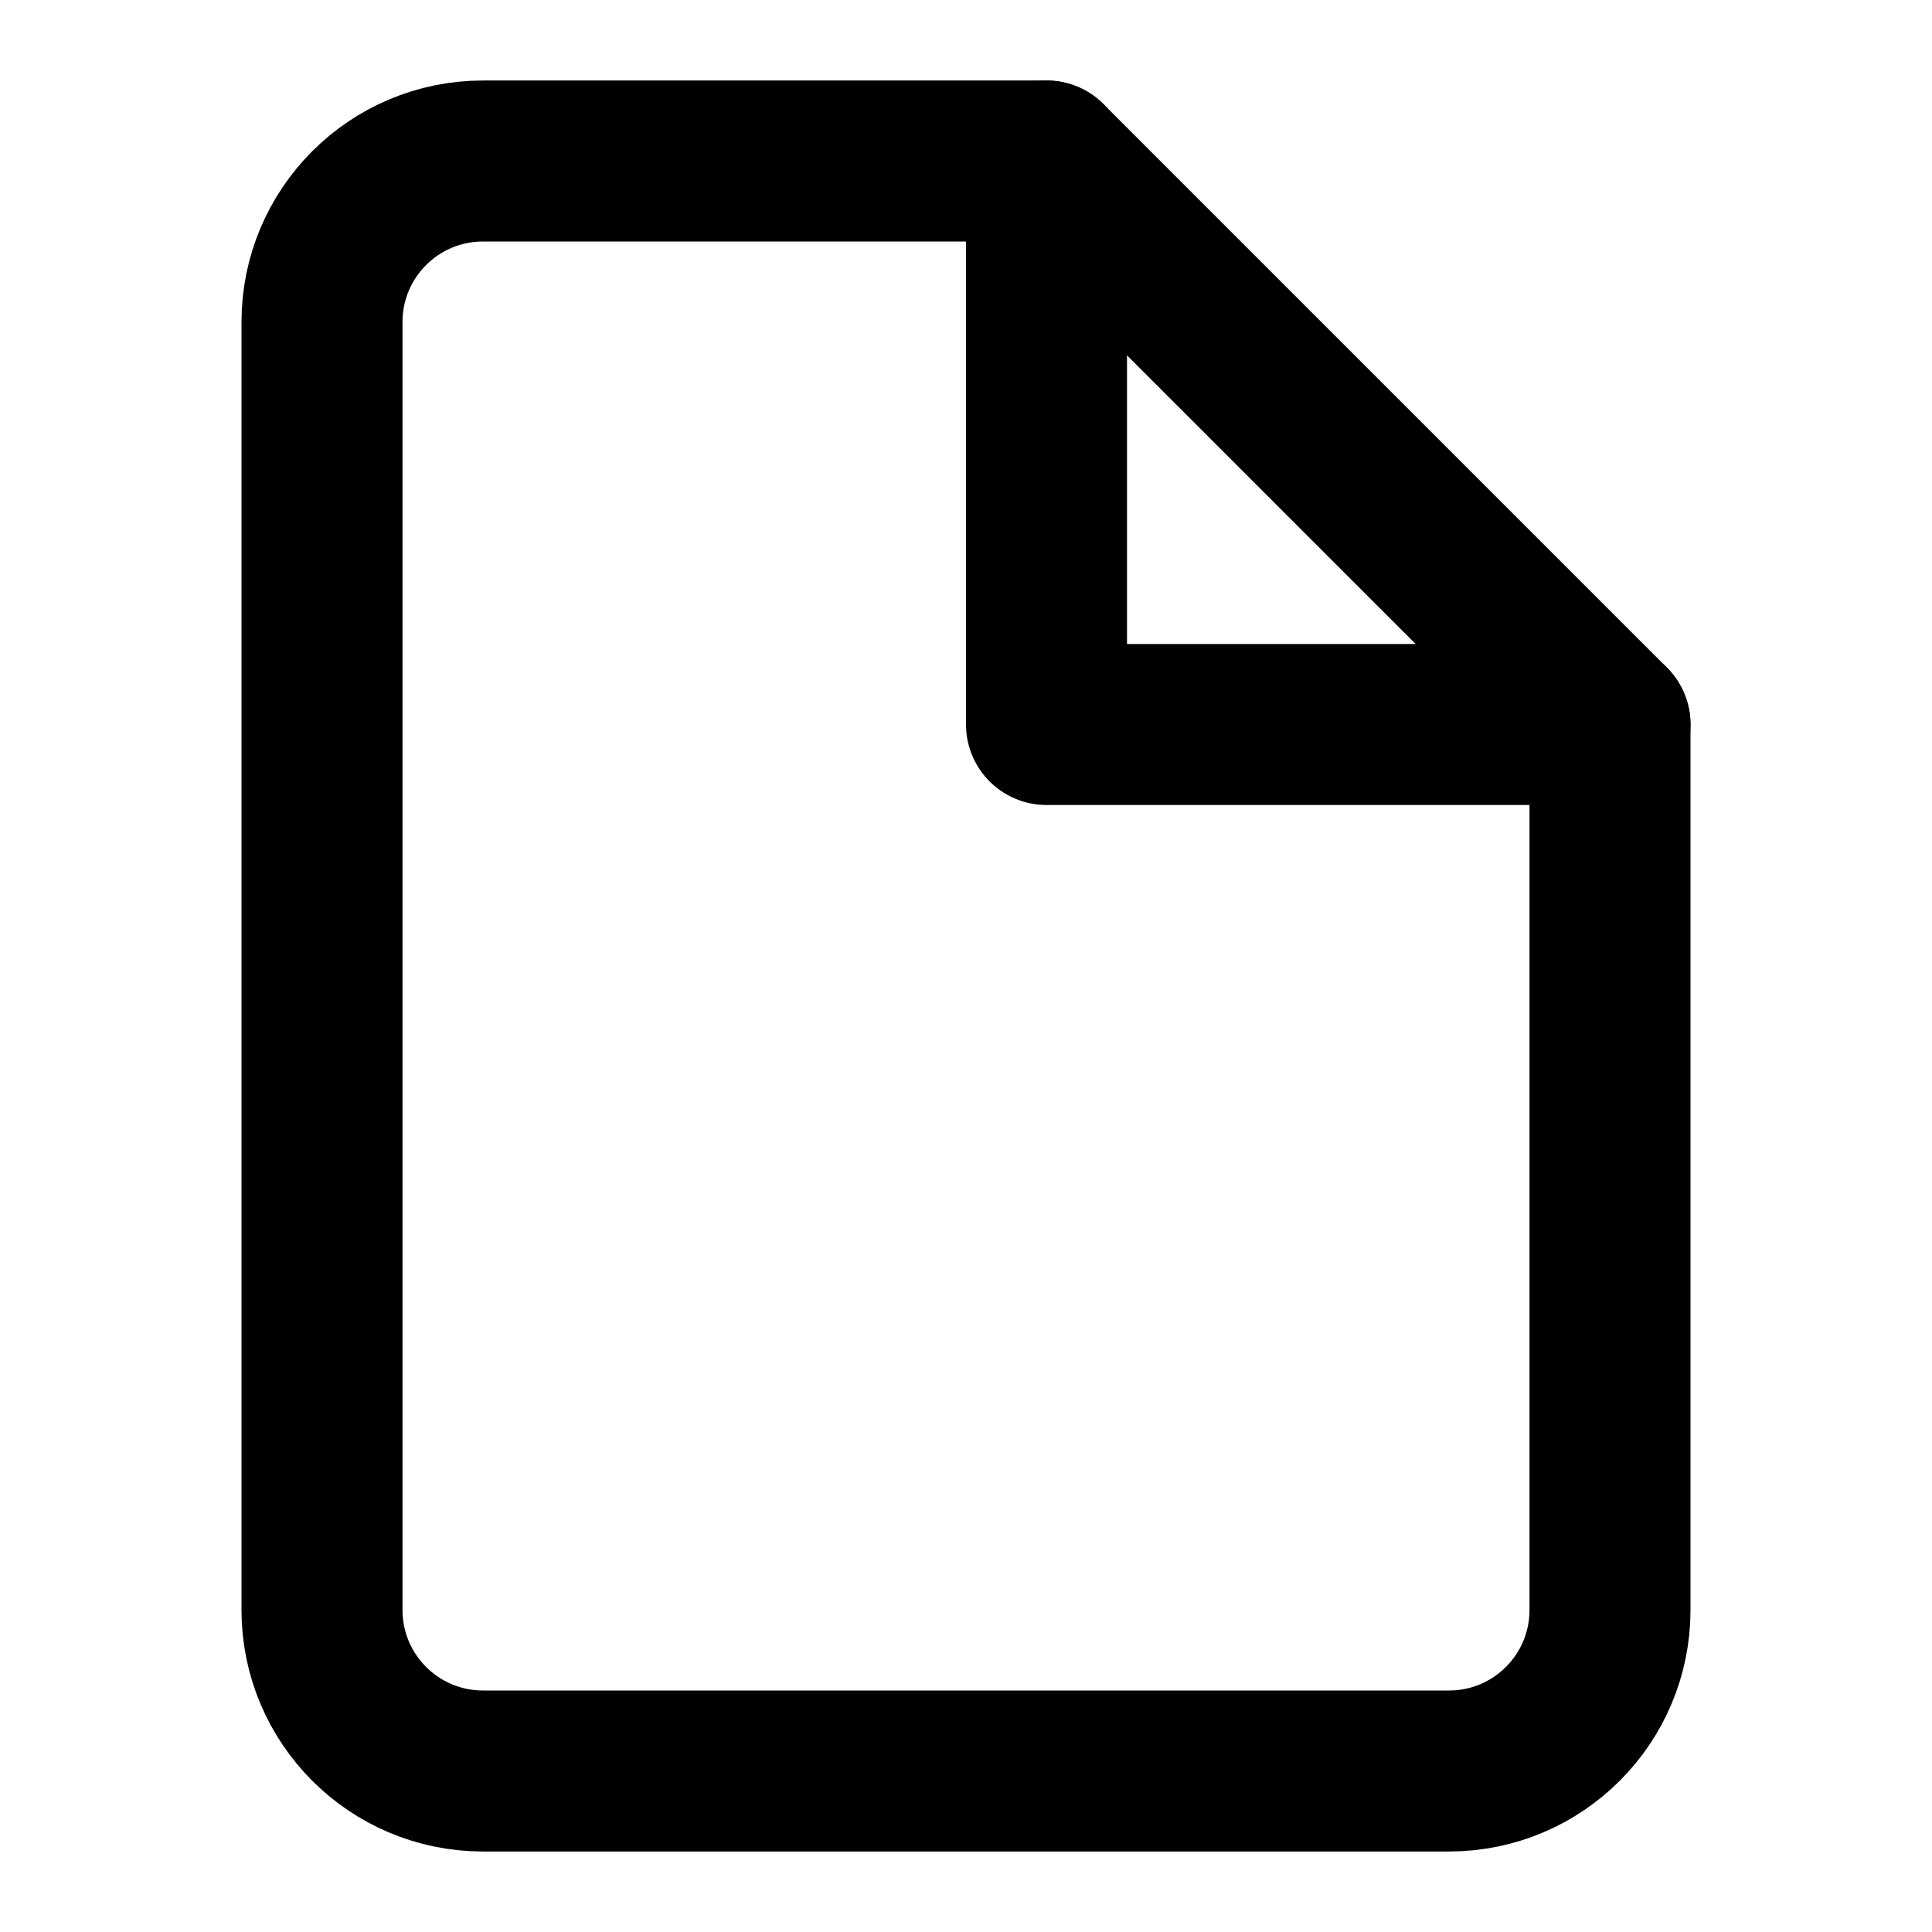
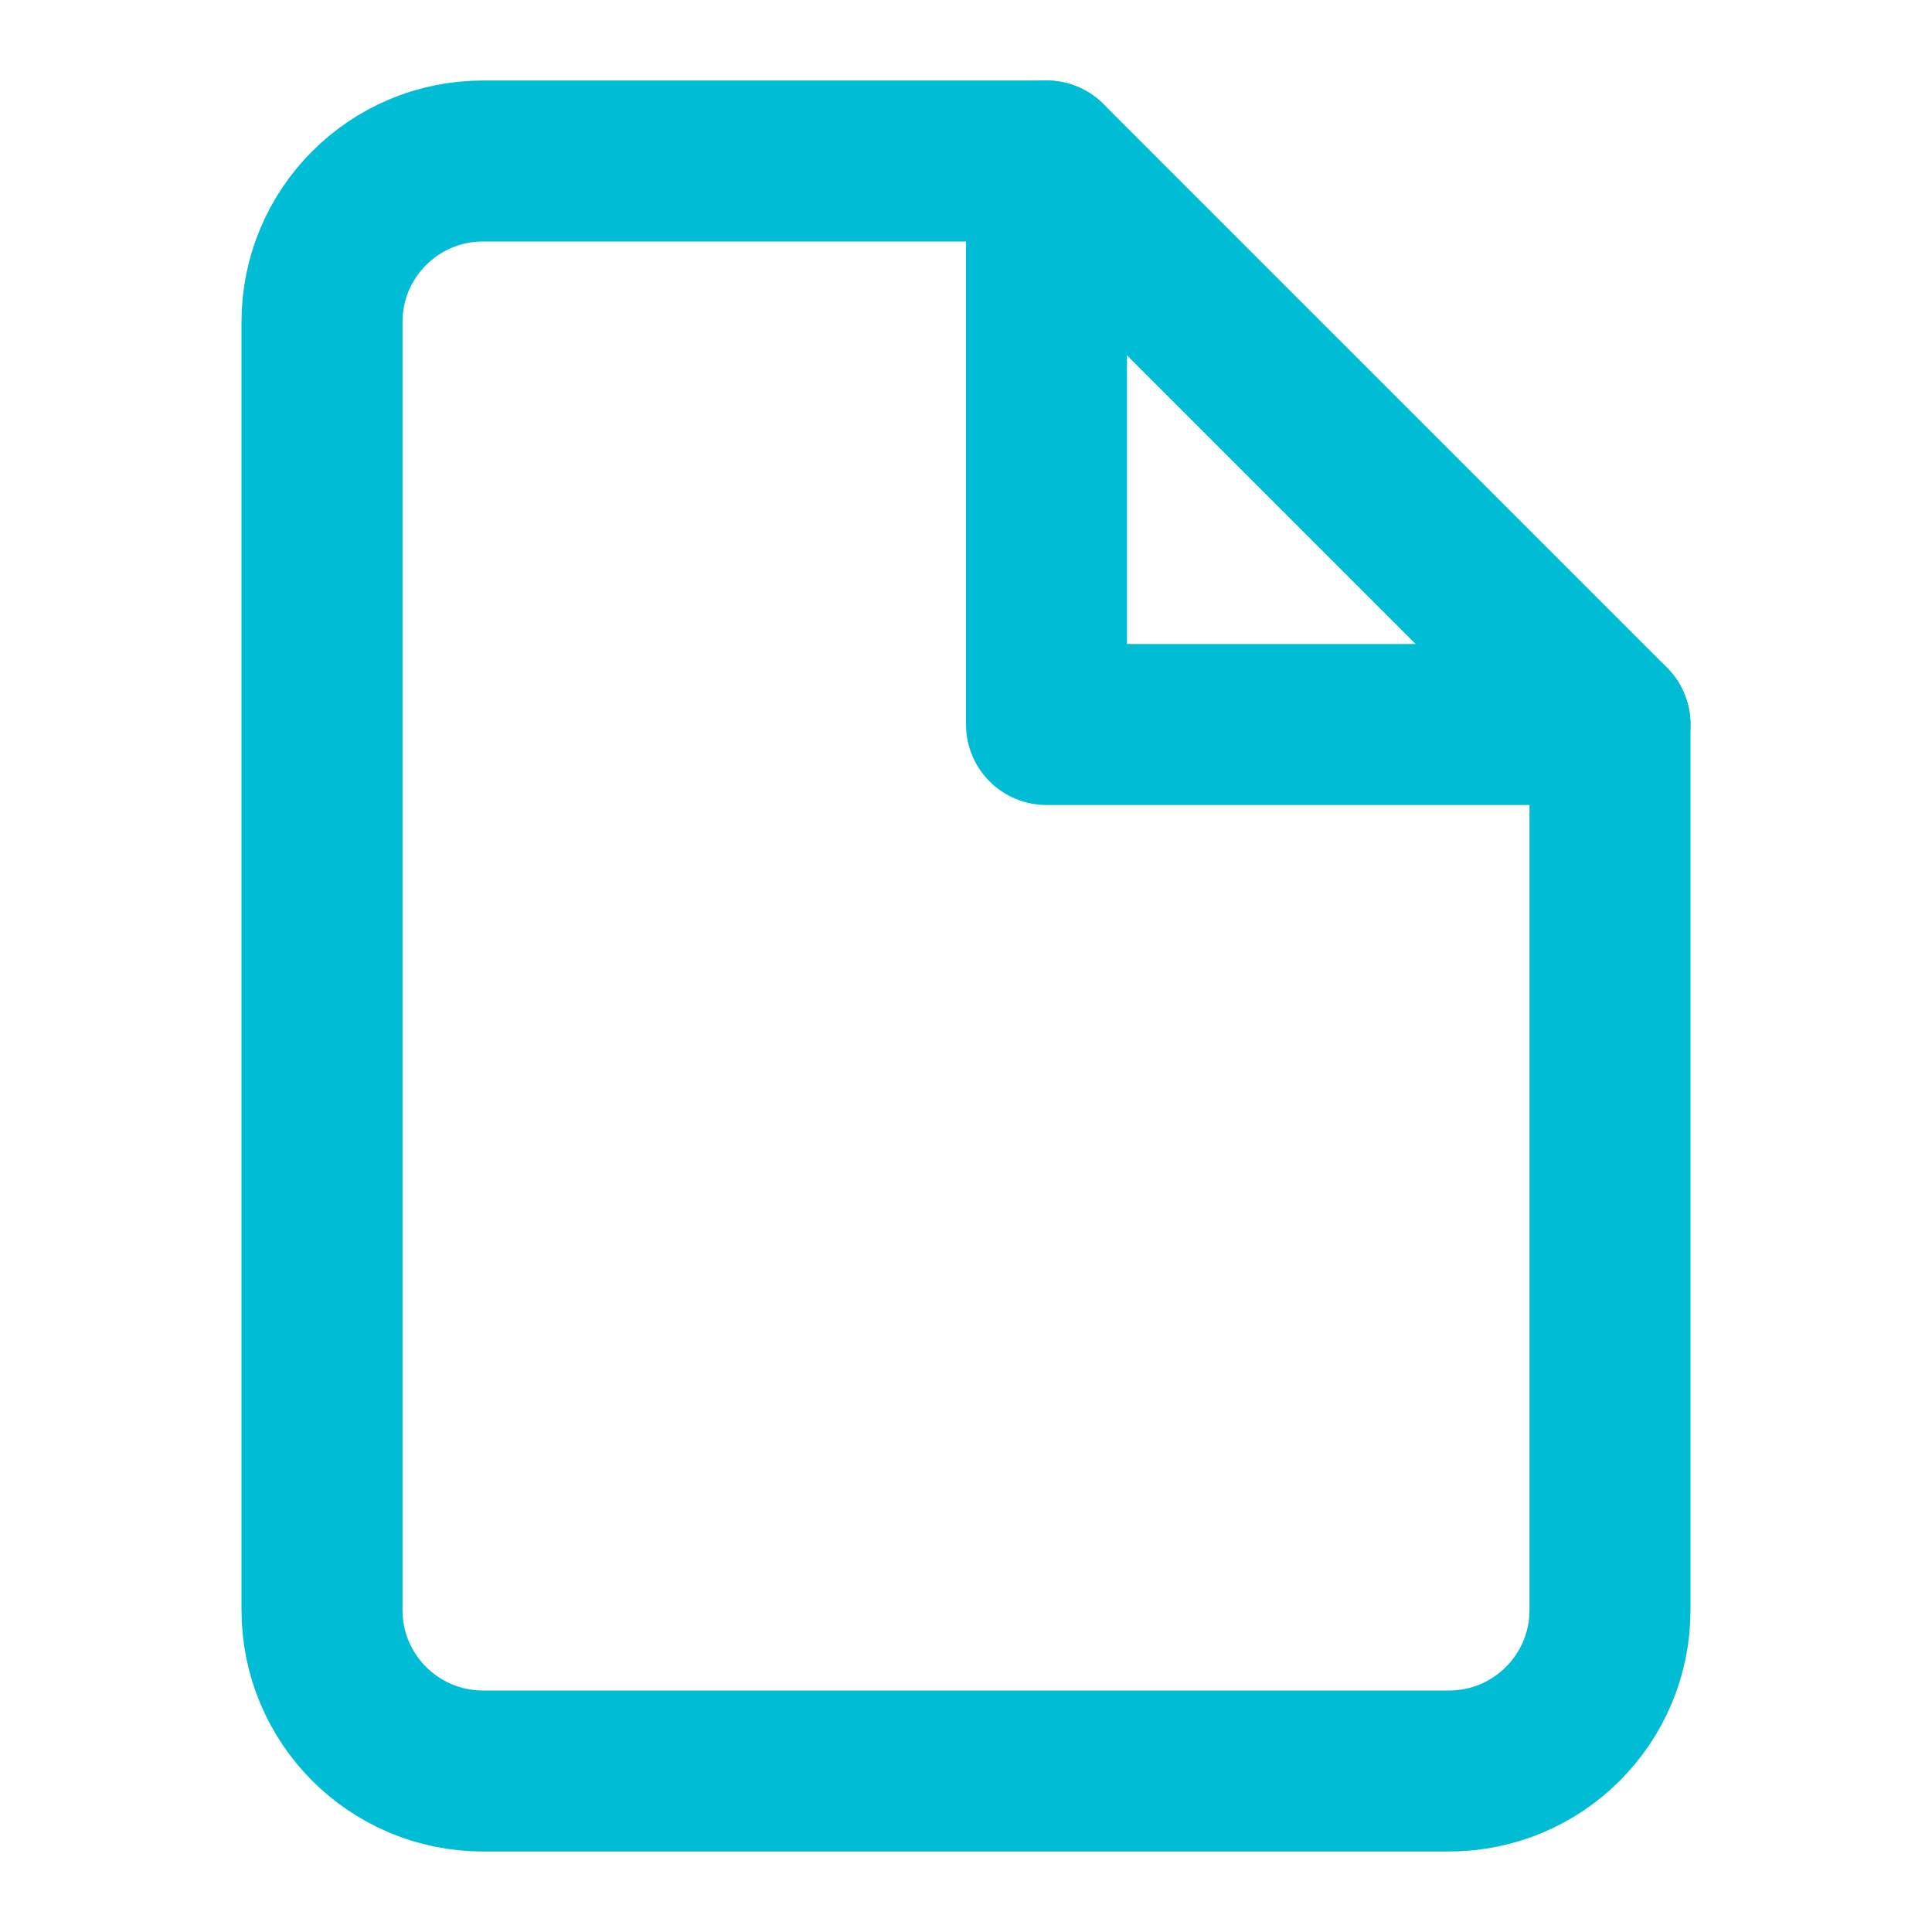
- <svg xmlns="http://www.w3.org/2000/svg" width="24" height="24" viewBox="0 0 24 24" fill="none" stroke="#000" stroke-width="2" stroke-linecap="round" stroke-linejoin="round">
+ <svg xmlns="http://www.w3.org/2000/svg" width="24" height="24" viewBox="0 0 24 24" fill="none" stroke="#00BCD4" stroke-width="2" stroke-linecap="round" stroke-linejoin="round">
  <path d="M13 2H6a2 2 0 0 0-2 2v16a2 2 0 0 0 2 2h12a2 2 0 0 0 2-2V9z" />
  <polyline points="13 2 13 9 20 9" />
</svg>
